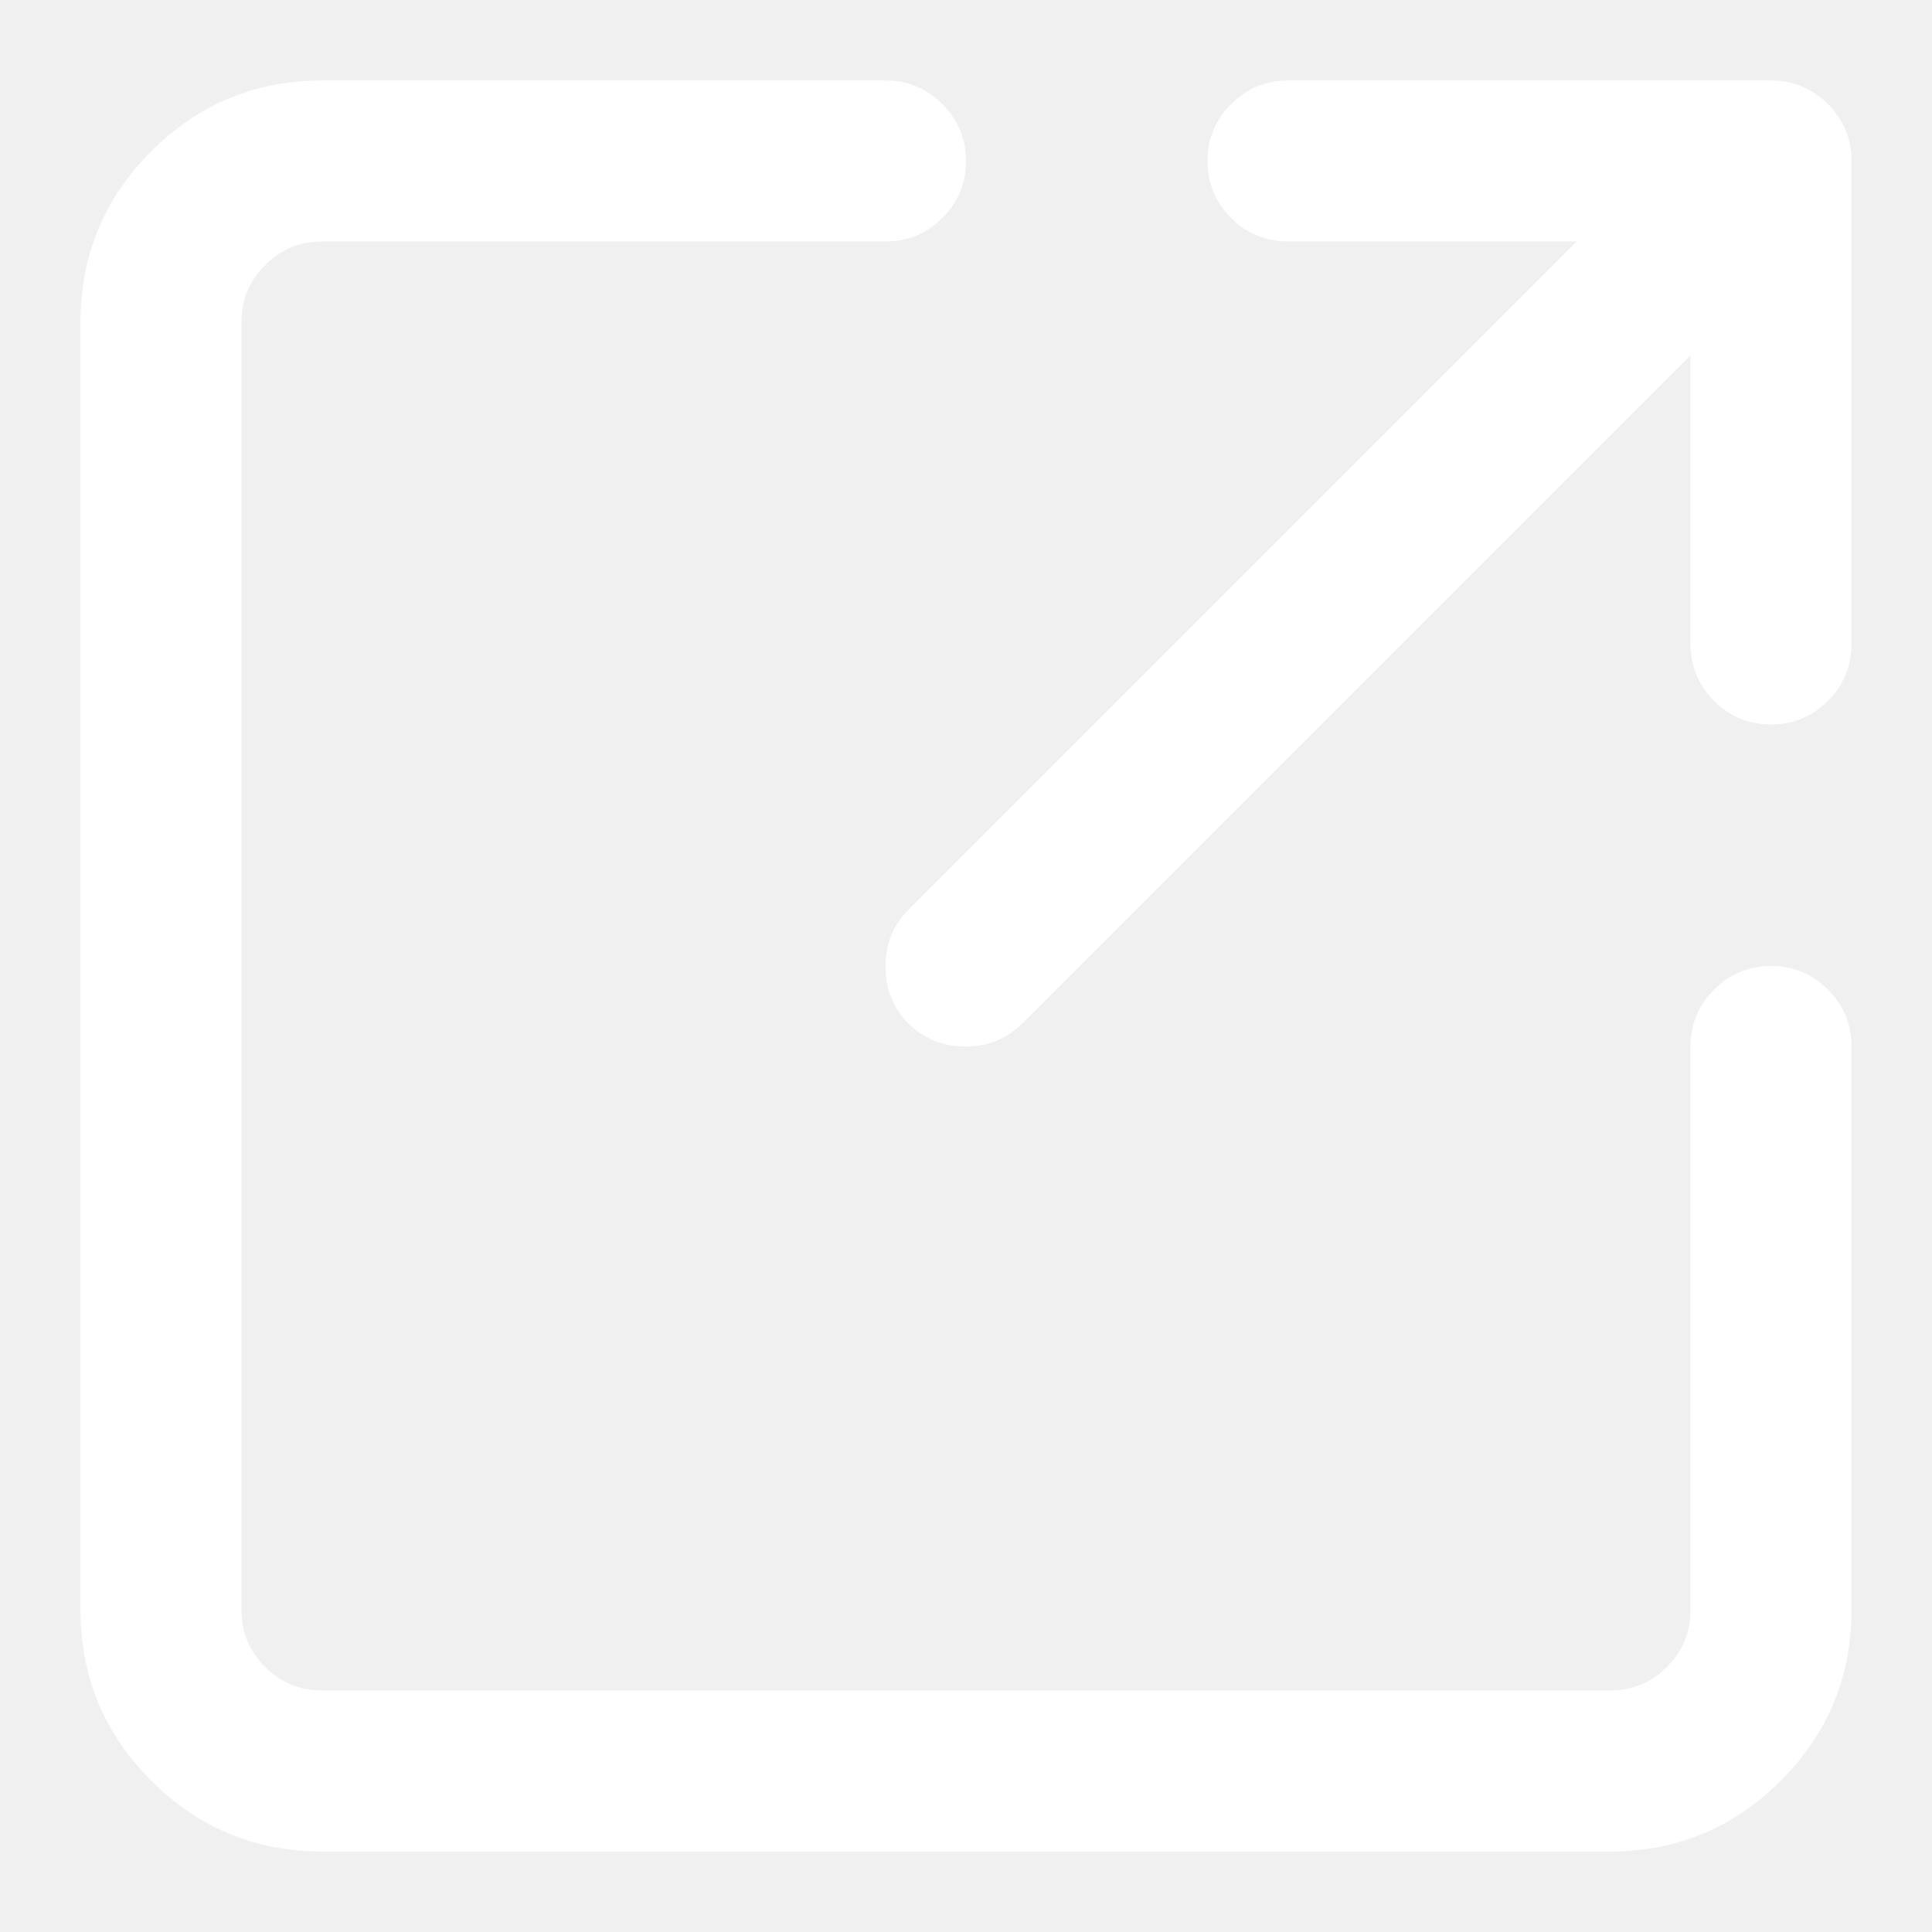
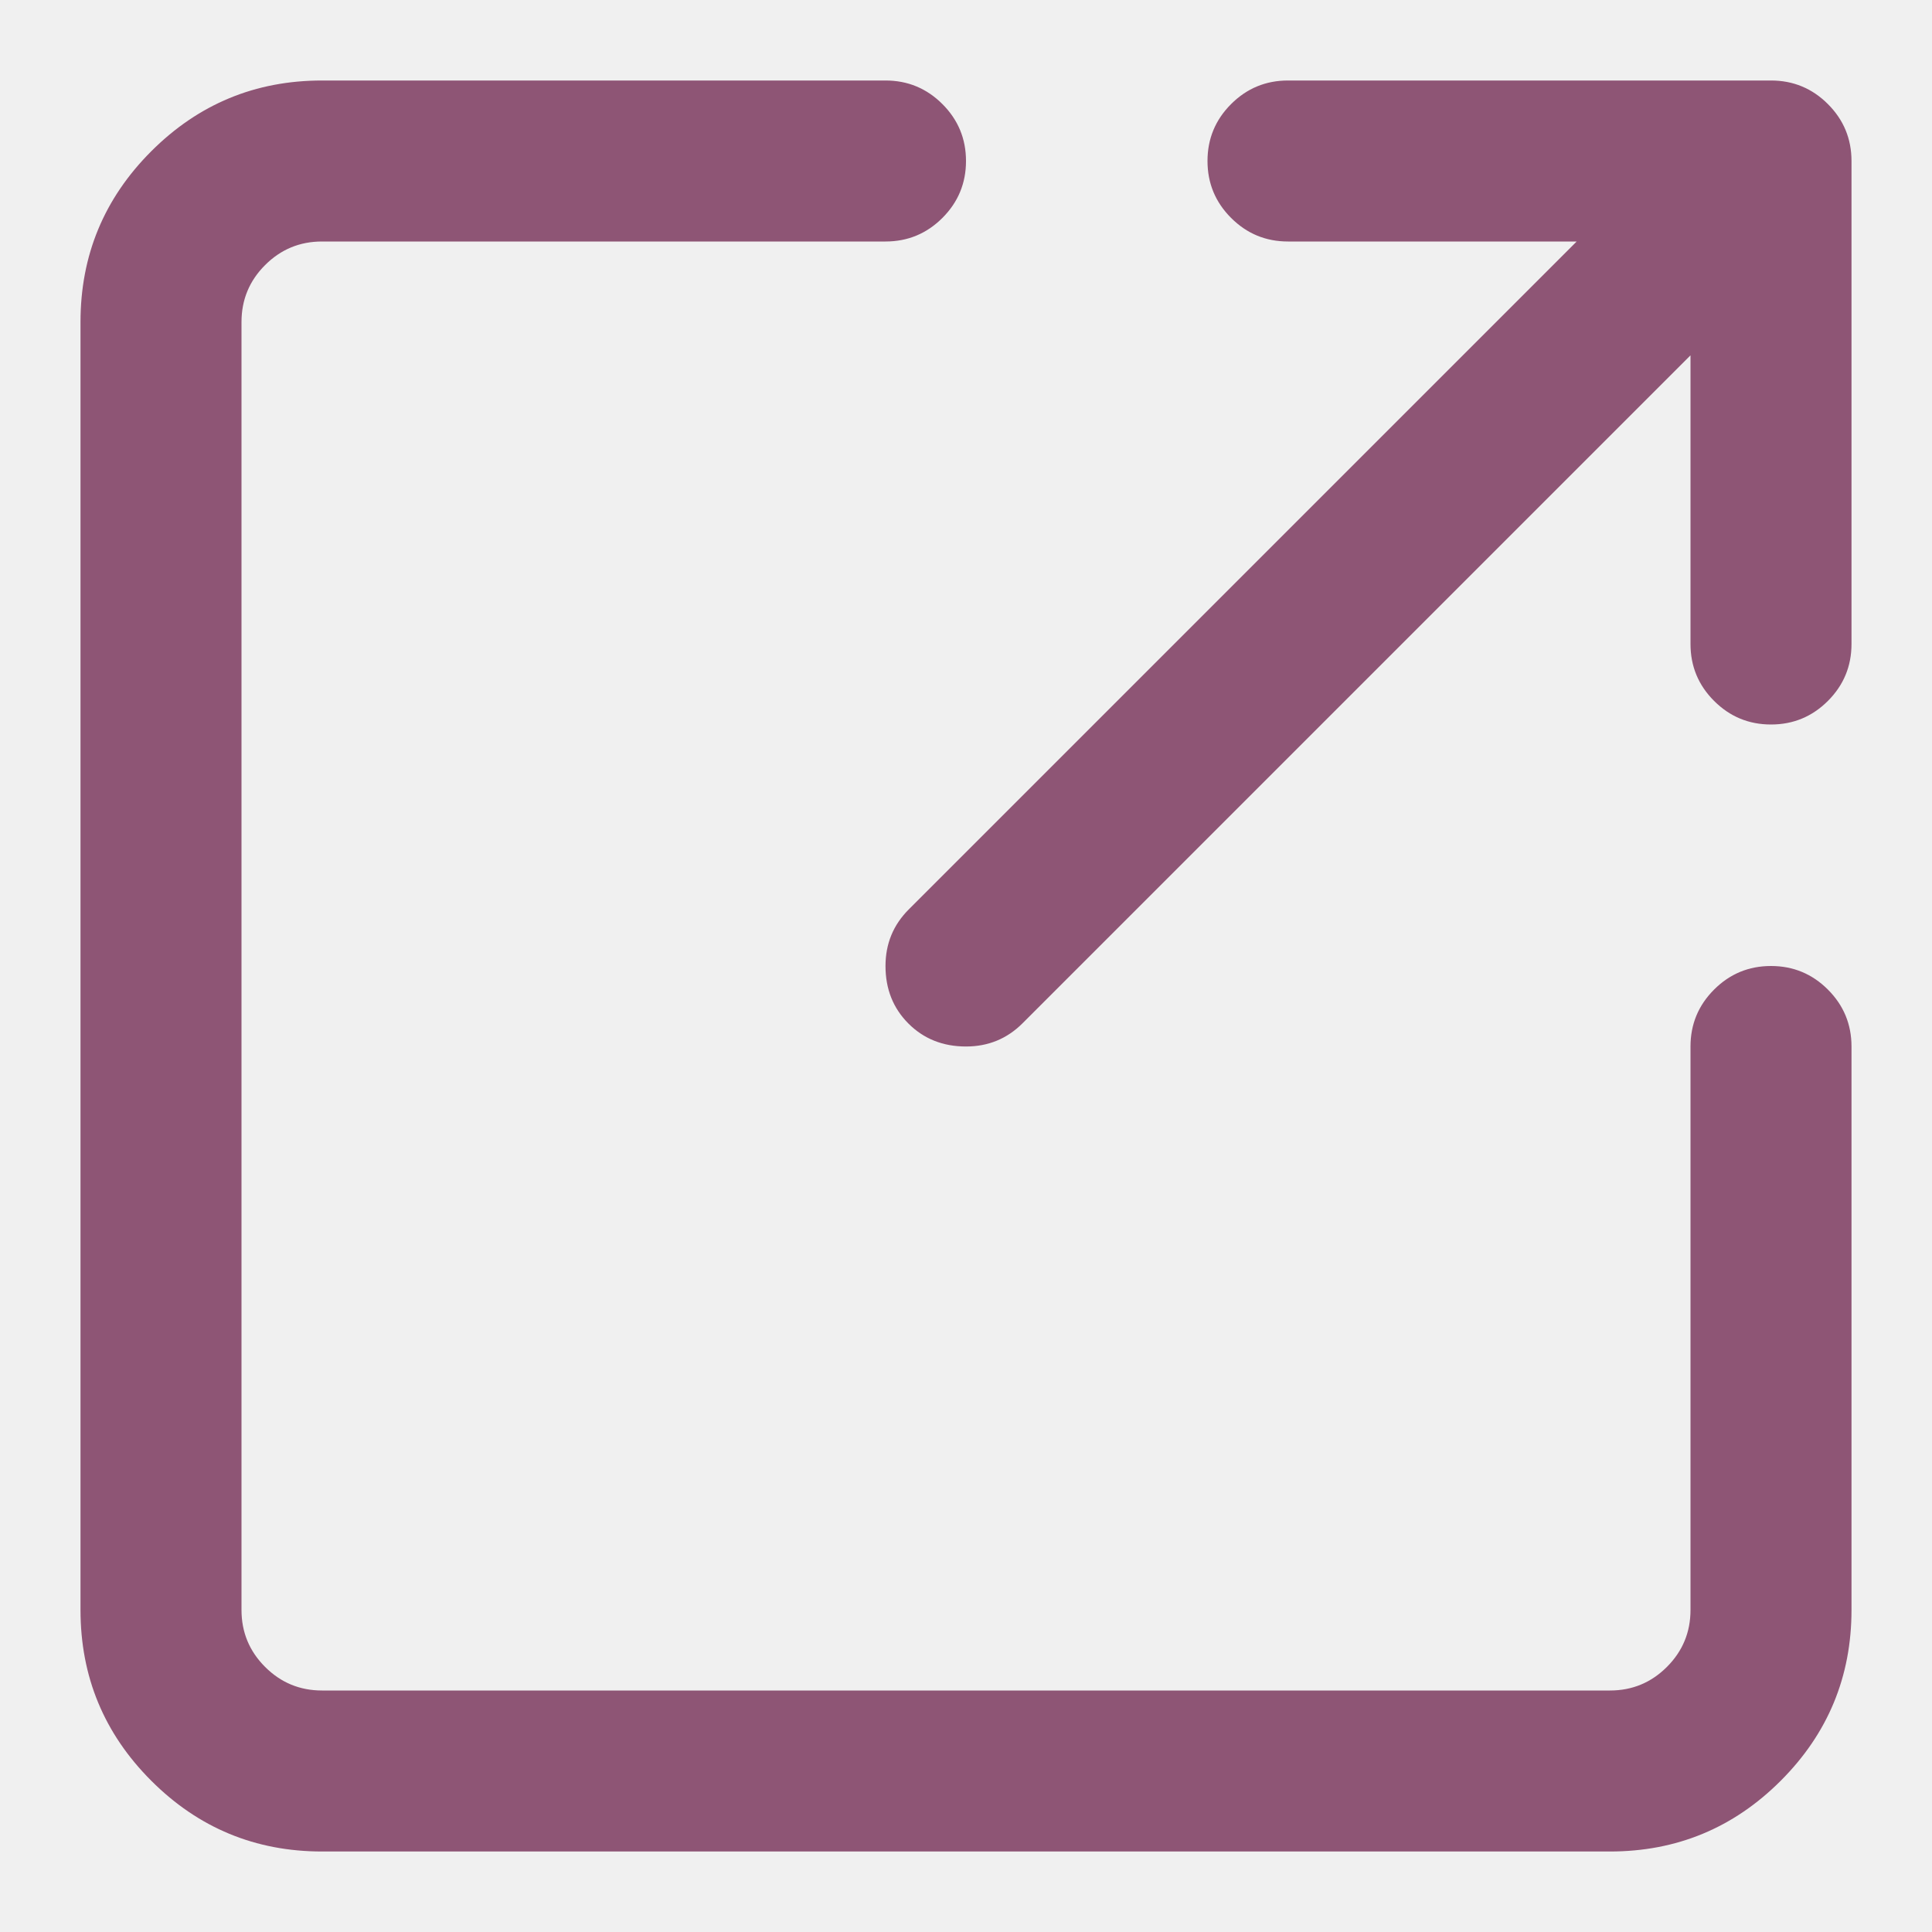
<svg xmlns="http://www.w3.org/2000/svg" version="1.1" width="24" height="24" viewBox="0 0 24 24">
-   <path fill="#fff" d="M4 1h7q0.414 0 0.707 0.293t0.293 0.707-0.293 0.707-0.707 0.293h-7q-0.414 0-0.707 0.293t-0.293 0.707v16q0 0.414 0.293 0.707t0.707 0.293h16q0.414 0 0.707-0.293t0.293-0.707v-7q0-0.414 0.293-0.707t0.707-0.293 0.707 0.293 0.293 0.707v7q0 1.242-0.879 2.121t-2.121 0.879h-16q-1.242 0-2.121-0.879t-0.879-2.121v-16q0-1.242 0.879-2.121t2.121-0.879zM16 1h6q0.414 0 0.707 0.293t0.293 0.707v6q0 0.414-0.293 0.707t-0.707 0.293-0.707-0.293-0.293-0.707v-3.586l-8.297 8.297q-0.289 0.289-0.703 0.289-0.43 0-0.715-0.285t-0.285-0.715q0-0.414 0.289-0.703l8.297-8.297h-3.586q-0.414 0-0.707-0.293t-0.293-0.707 0.293-0.707 0.707-0.293z" />
+   <path fill="#8e5575" d="M4 1h7q0.414 0 0.707 0.293t0.293 0.707-0.293 0.707-0.707 0.293h-7q-0.414 0-0.707 0.293t-0.293 0.707v16q0 0.414 0.293 0.707t0.707 0.293h16q0.414 0 0.707-0.293t0.293-0.707v-7q0-0.414 0.293-0.707t0.707-0.293 0.707 0.293 0.293 0.707v7q0 1.242-0.879 2.121t-2.121 0.879h-16q-1.242 0-2.121-0.879t-0.879-2.121v-16q0-1.242 0.879-2.121t2.121-0.879zM16 1h6q0.414 0 0.707 0.293t0.293 0.707v6q0 0.414-0.293 0.707t-0.707 0.293-0.707-0.293-0.293-0.707v-3.586l-8.297 8.297q-0.289 0.289-0.703 0.289-0.43 0-0.715-0.285t-0.285-0.715q0-0.414 0.289-0.703l8.297-8.297h-3.586q-0.414 0-0.707-0.293t-0.293-0.707 0.293-0.707 0.707-0.293z" />
</svg>
